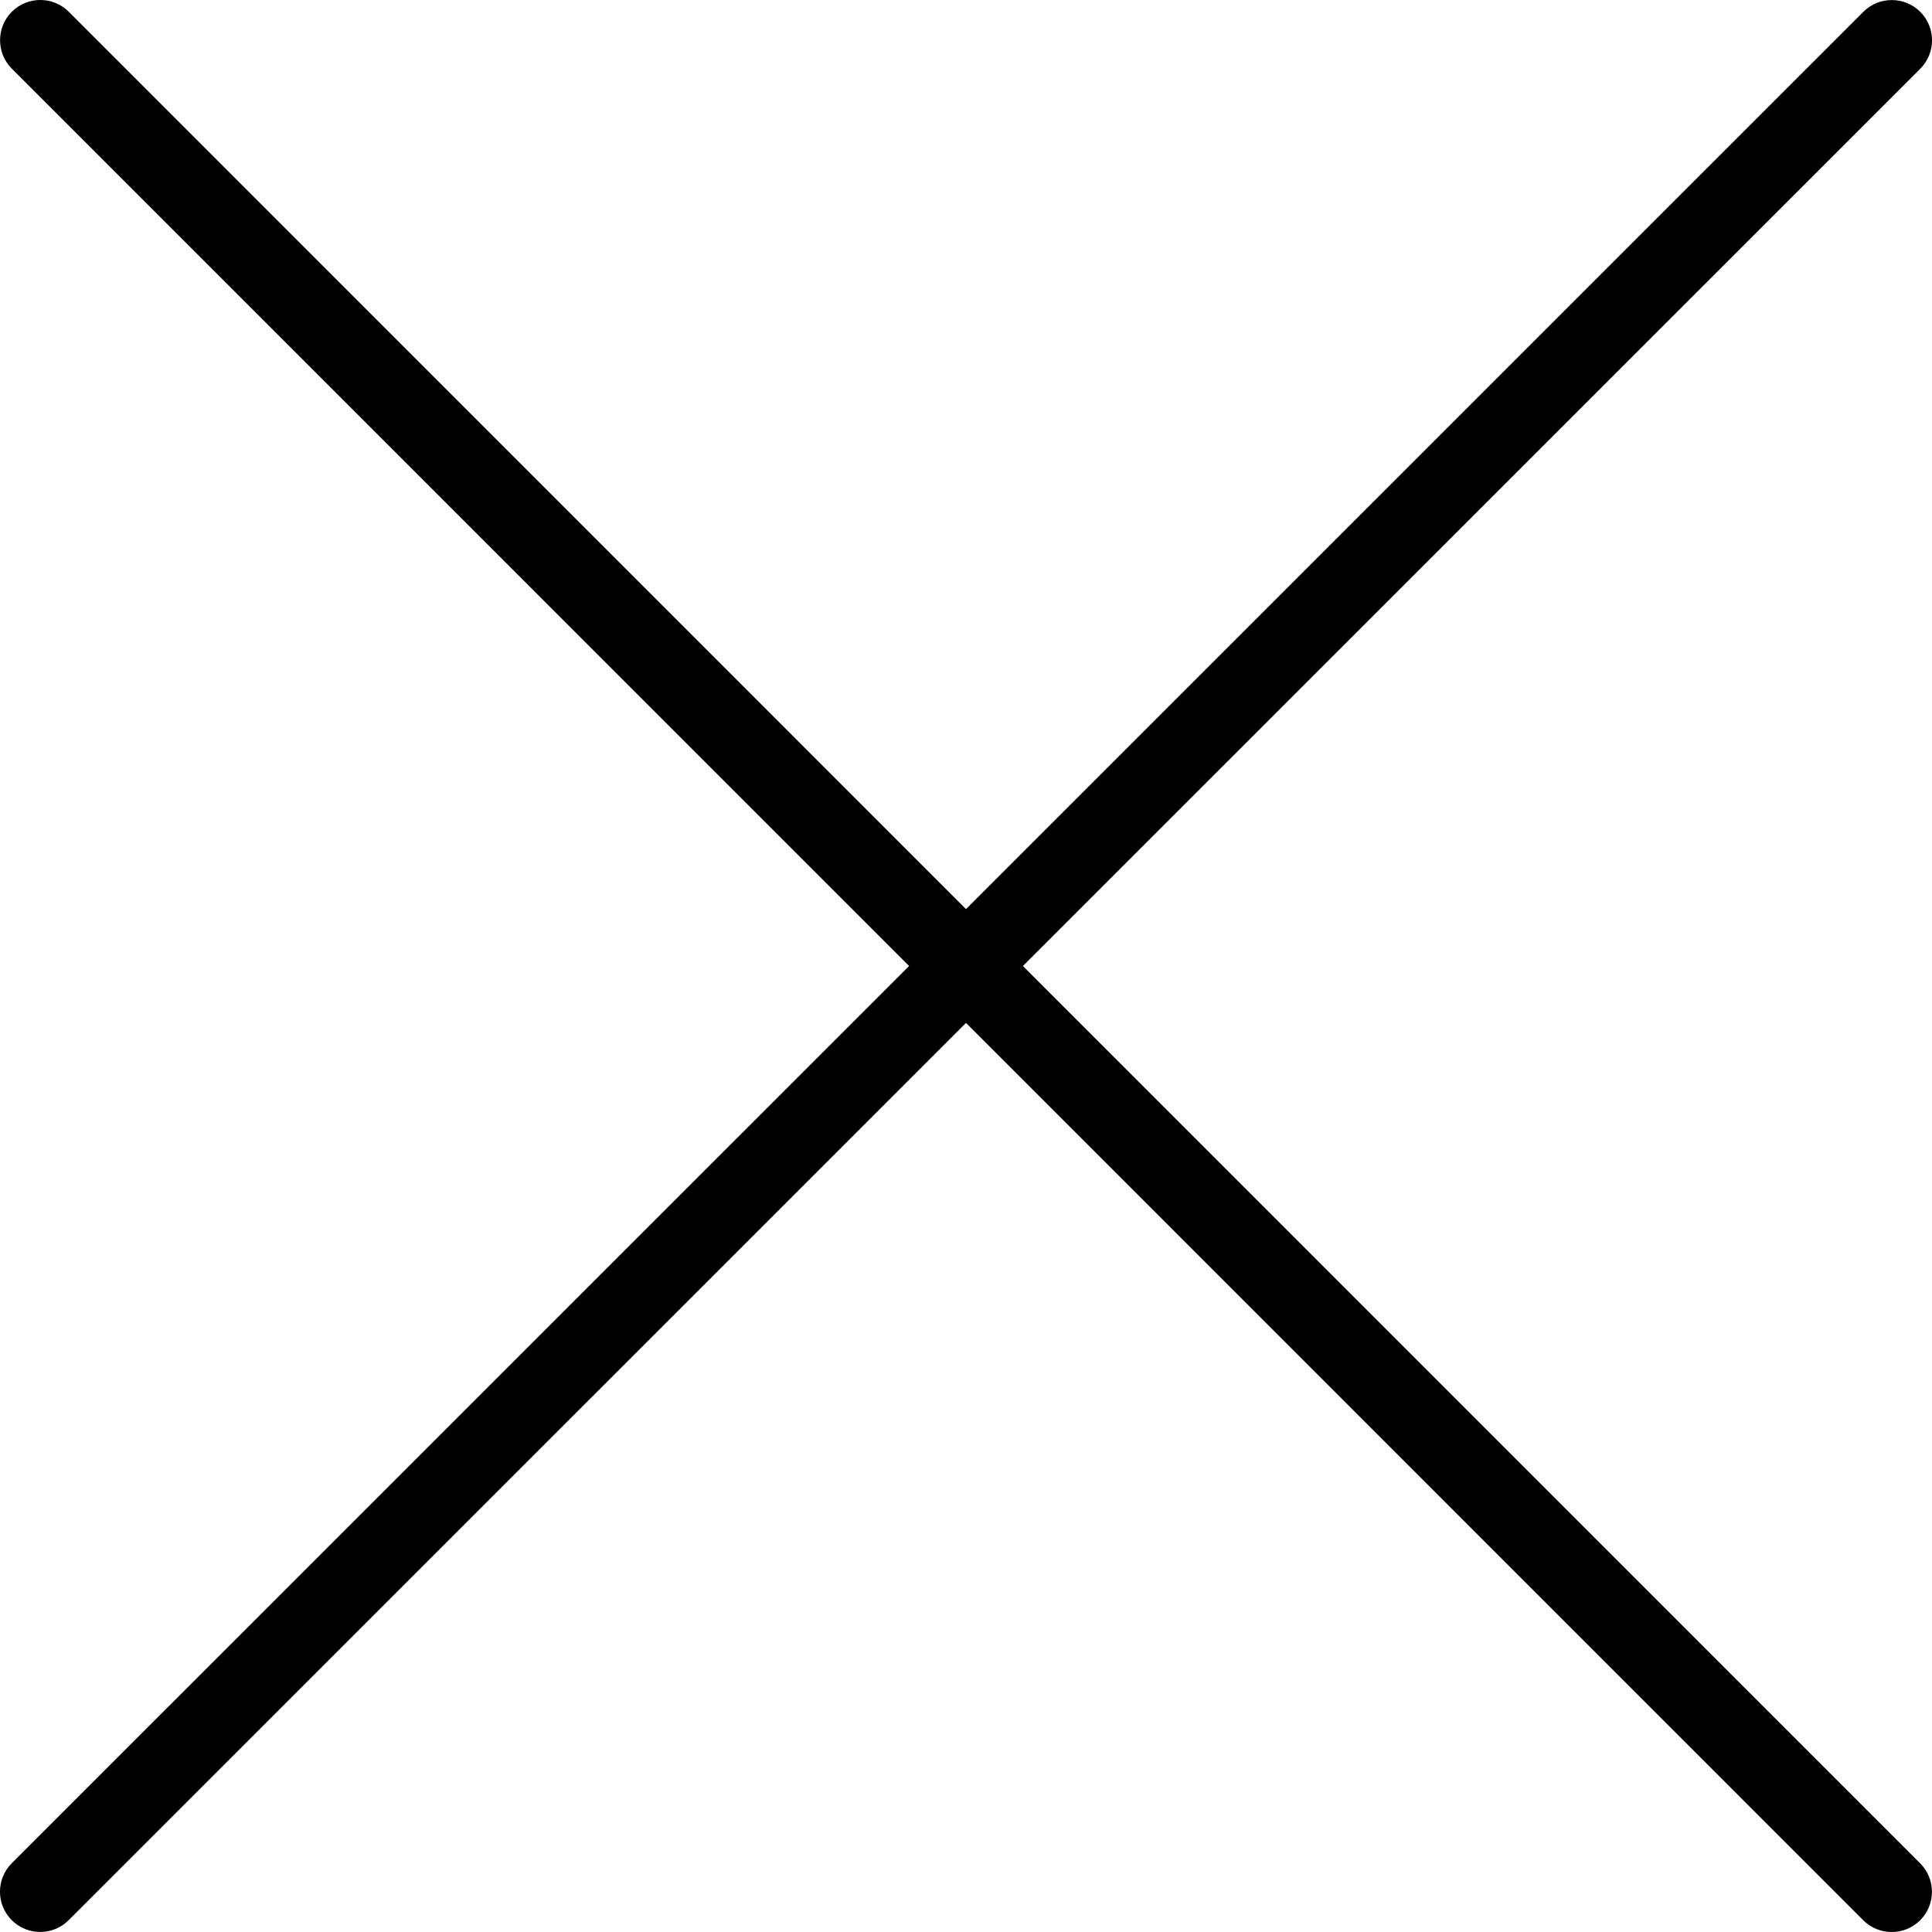
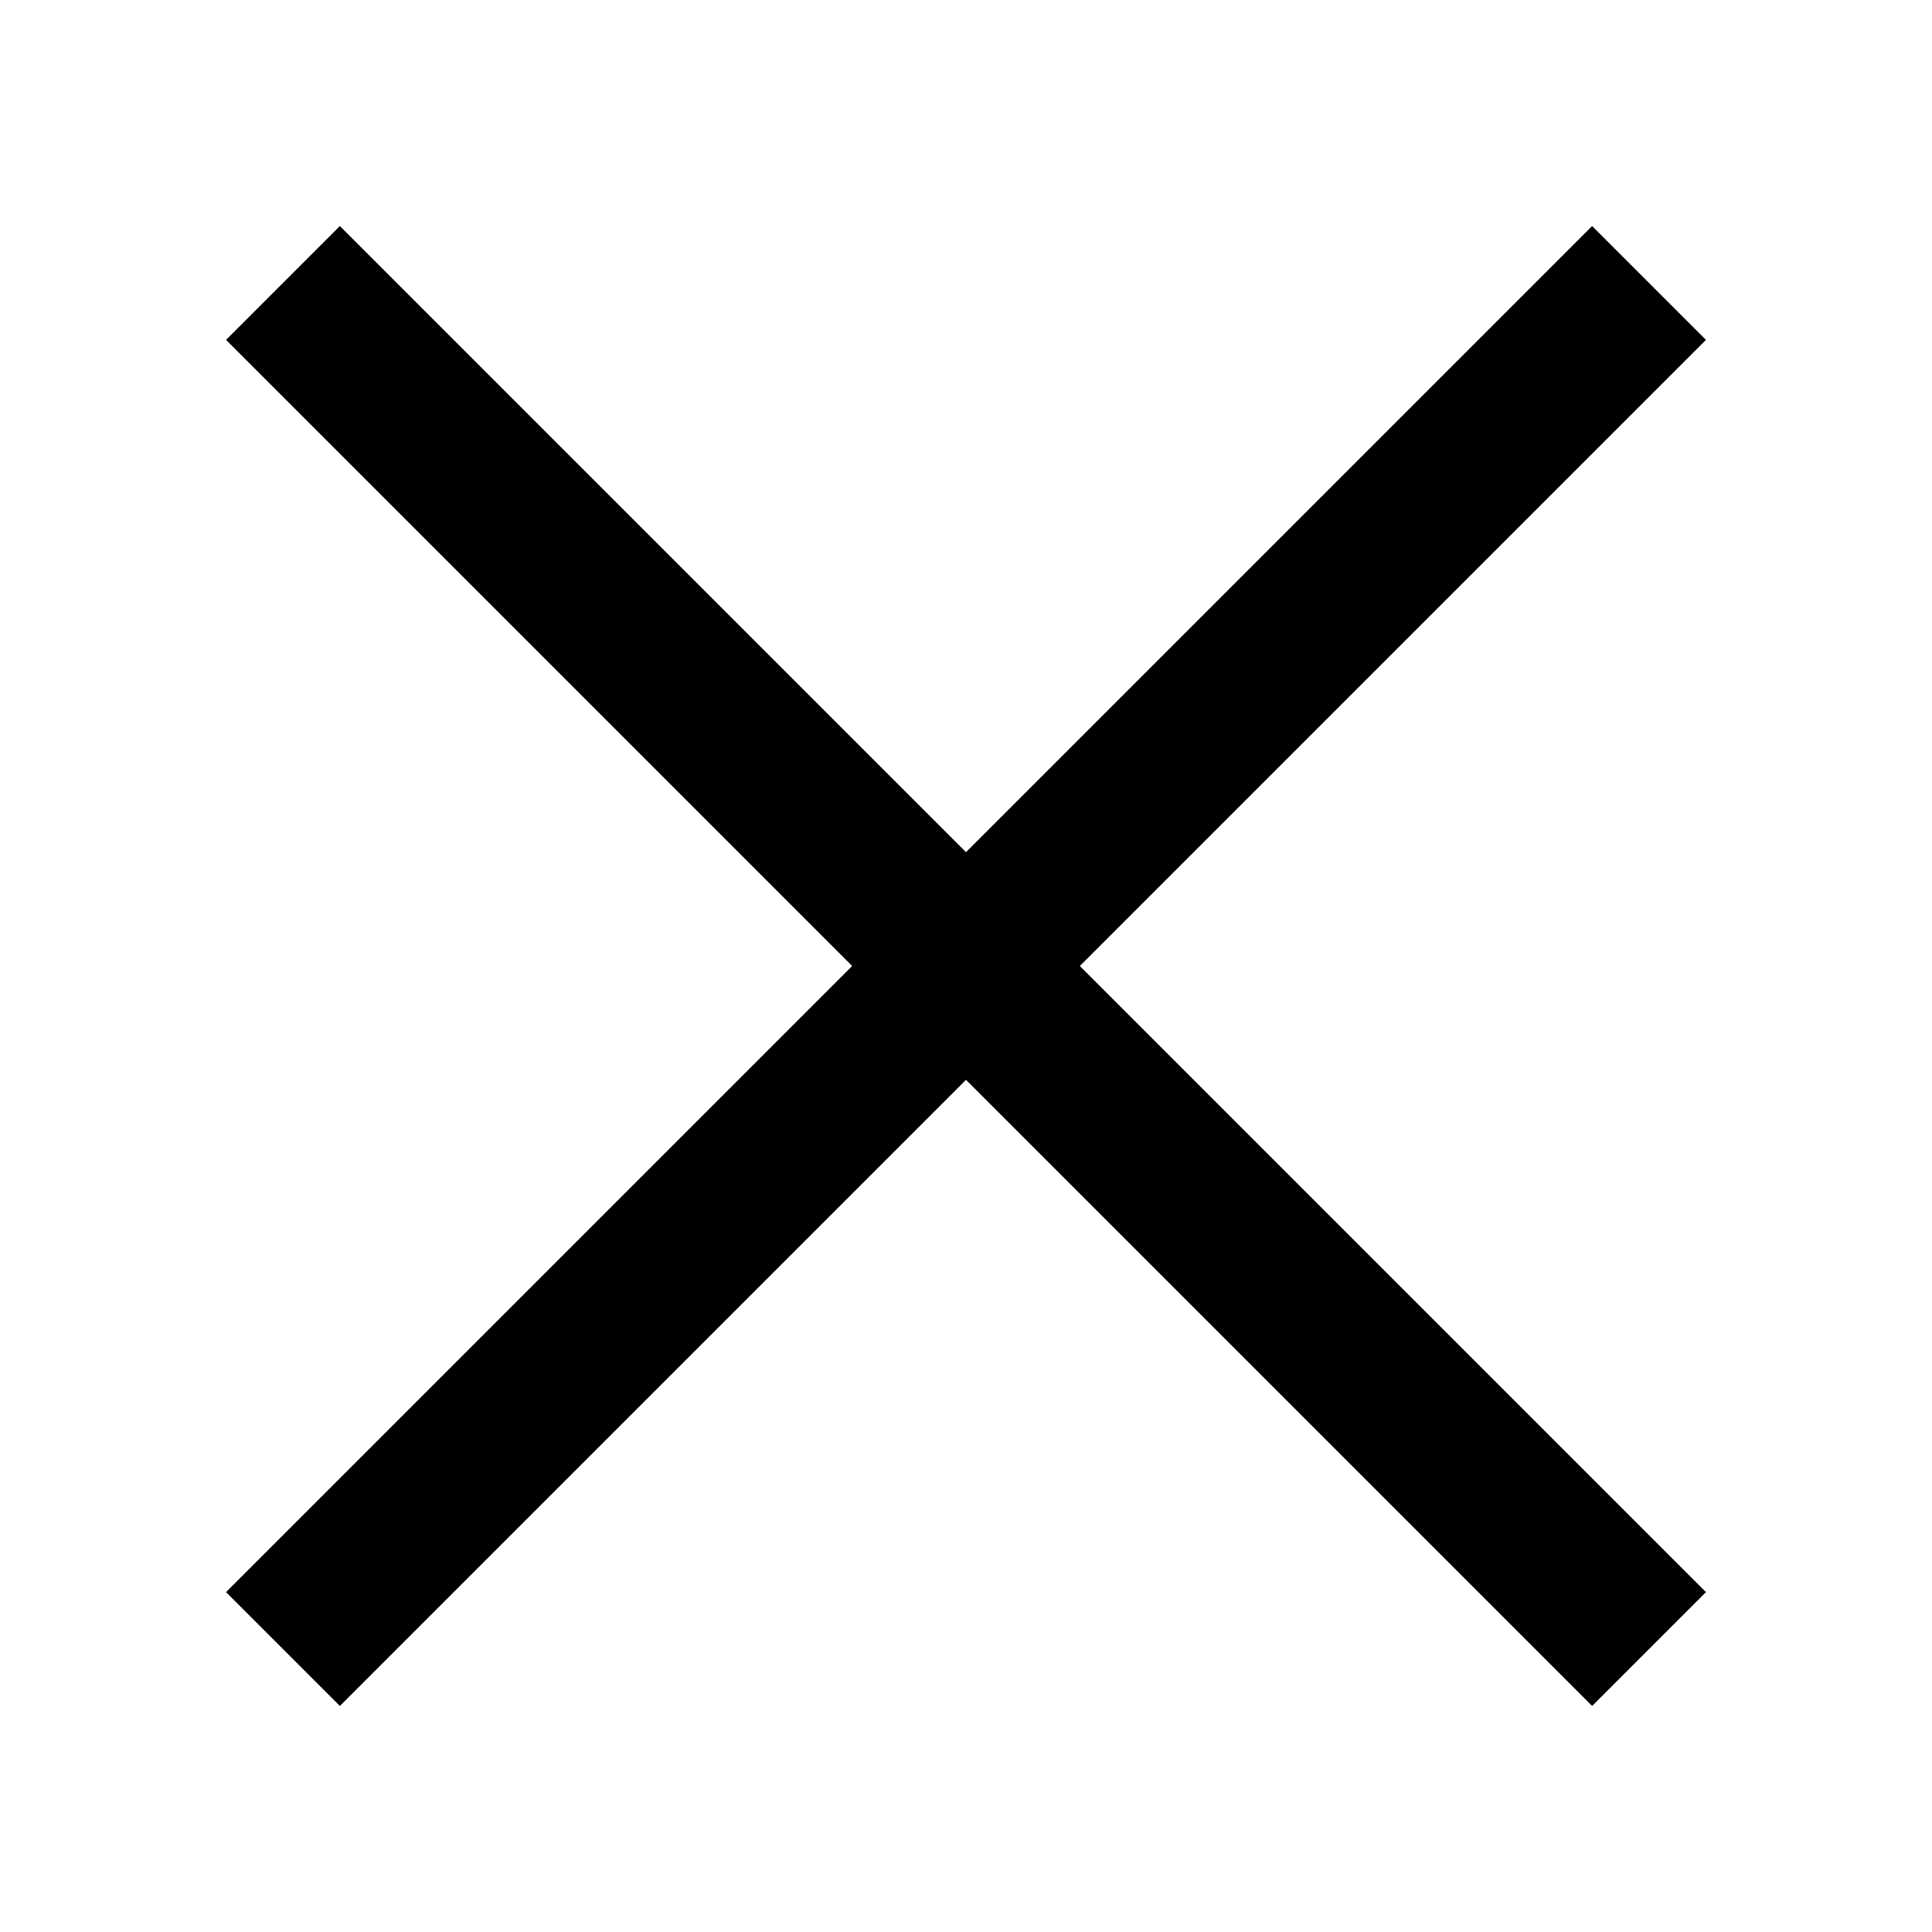
- <svg xmlns="http://www.w3.org/2000/svg" version="1.1" x="0px" y="0px" width="24px" height="24px" viewBox="0 0 24 24" enable-background="new 0 0 24 24" xml:space="preserve">
-   <g id="Outline_Icons_1_">
-     <g id="Outline_Icons">
-       <path d="M12.707,12L23.854,0.854c0.195-0.195,0.195-0.512,0-0.707s-0.512-0.195-0.707,0L12,11.293L0.854,0.146    c-0.195-0.195-0.512-0.195-0.707,0s-0.195,0.512,0,0.707L11.293,12L0.146,23.146c-0.195,0.195-0.195,0.512,0,0.707    c0.195,0.195,0.512,0.195,0.707,0L12,12.707l11.146,11.147c0.195,0.195,0.512,0.195,0.707,0c0.195-0.195,0.195-0.512,0-0.707    L12.707,12z" />
-     </g>
-   </g>
+ <svg xmlns="http://www.w3.org/2000/svg" width="24" height="24" viewBox="0 0 24 24">
+   <path d="M19.778 2.808L12 10.586 4.222 2.808 2.808 4.222 10.586 12l-7.778 7.778 1.414 1.414L12 13.414l7.778 7.778 1.414-1.414L13.414 12l7.778-7.778" fill-rule="evenodd" stroke="none" />
</svg>
